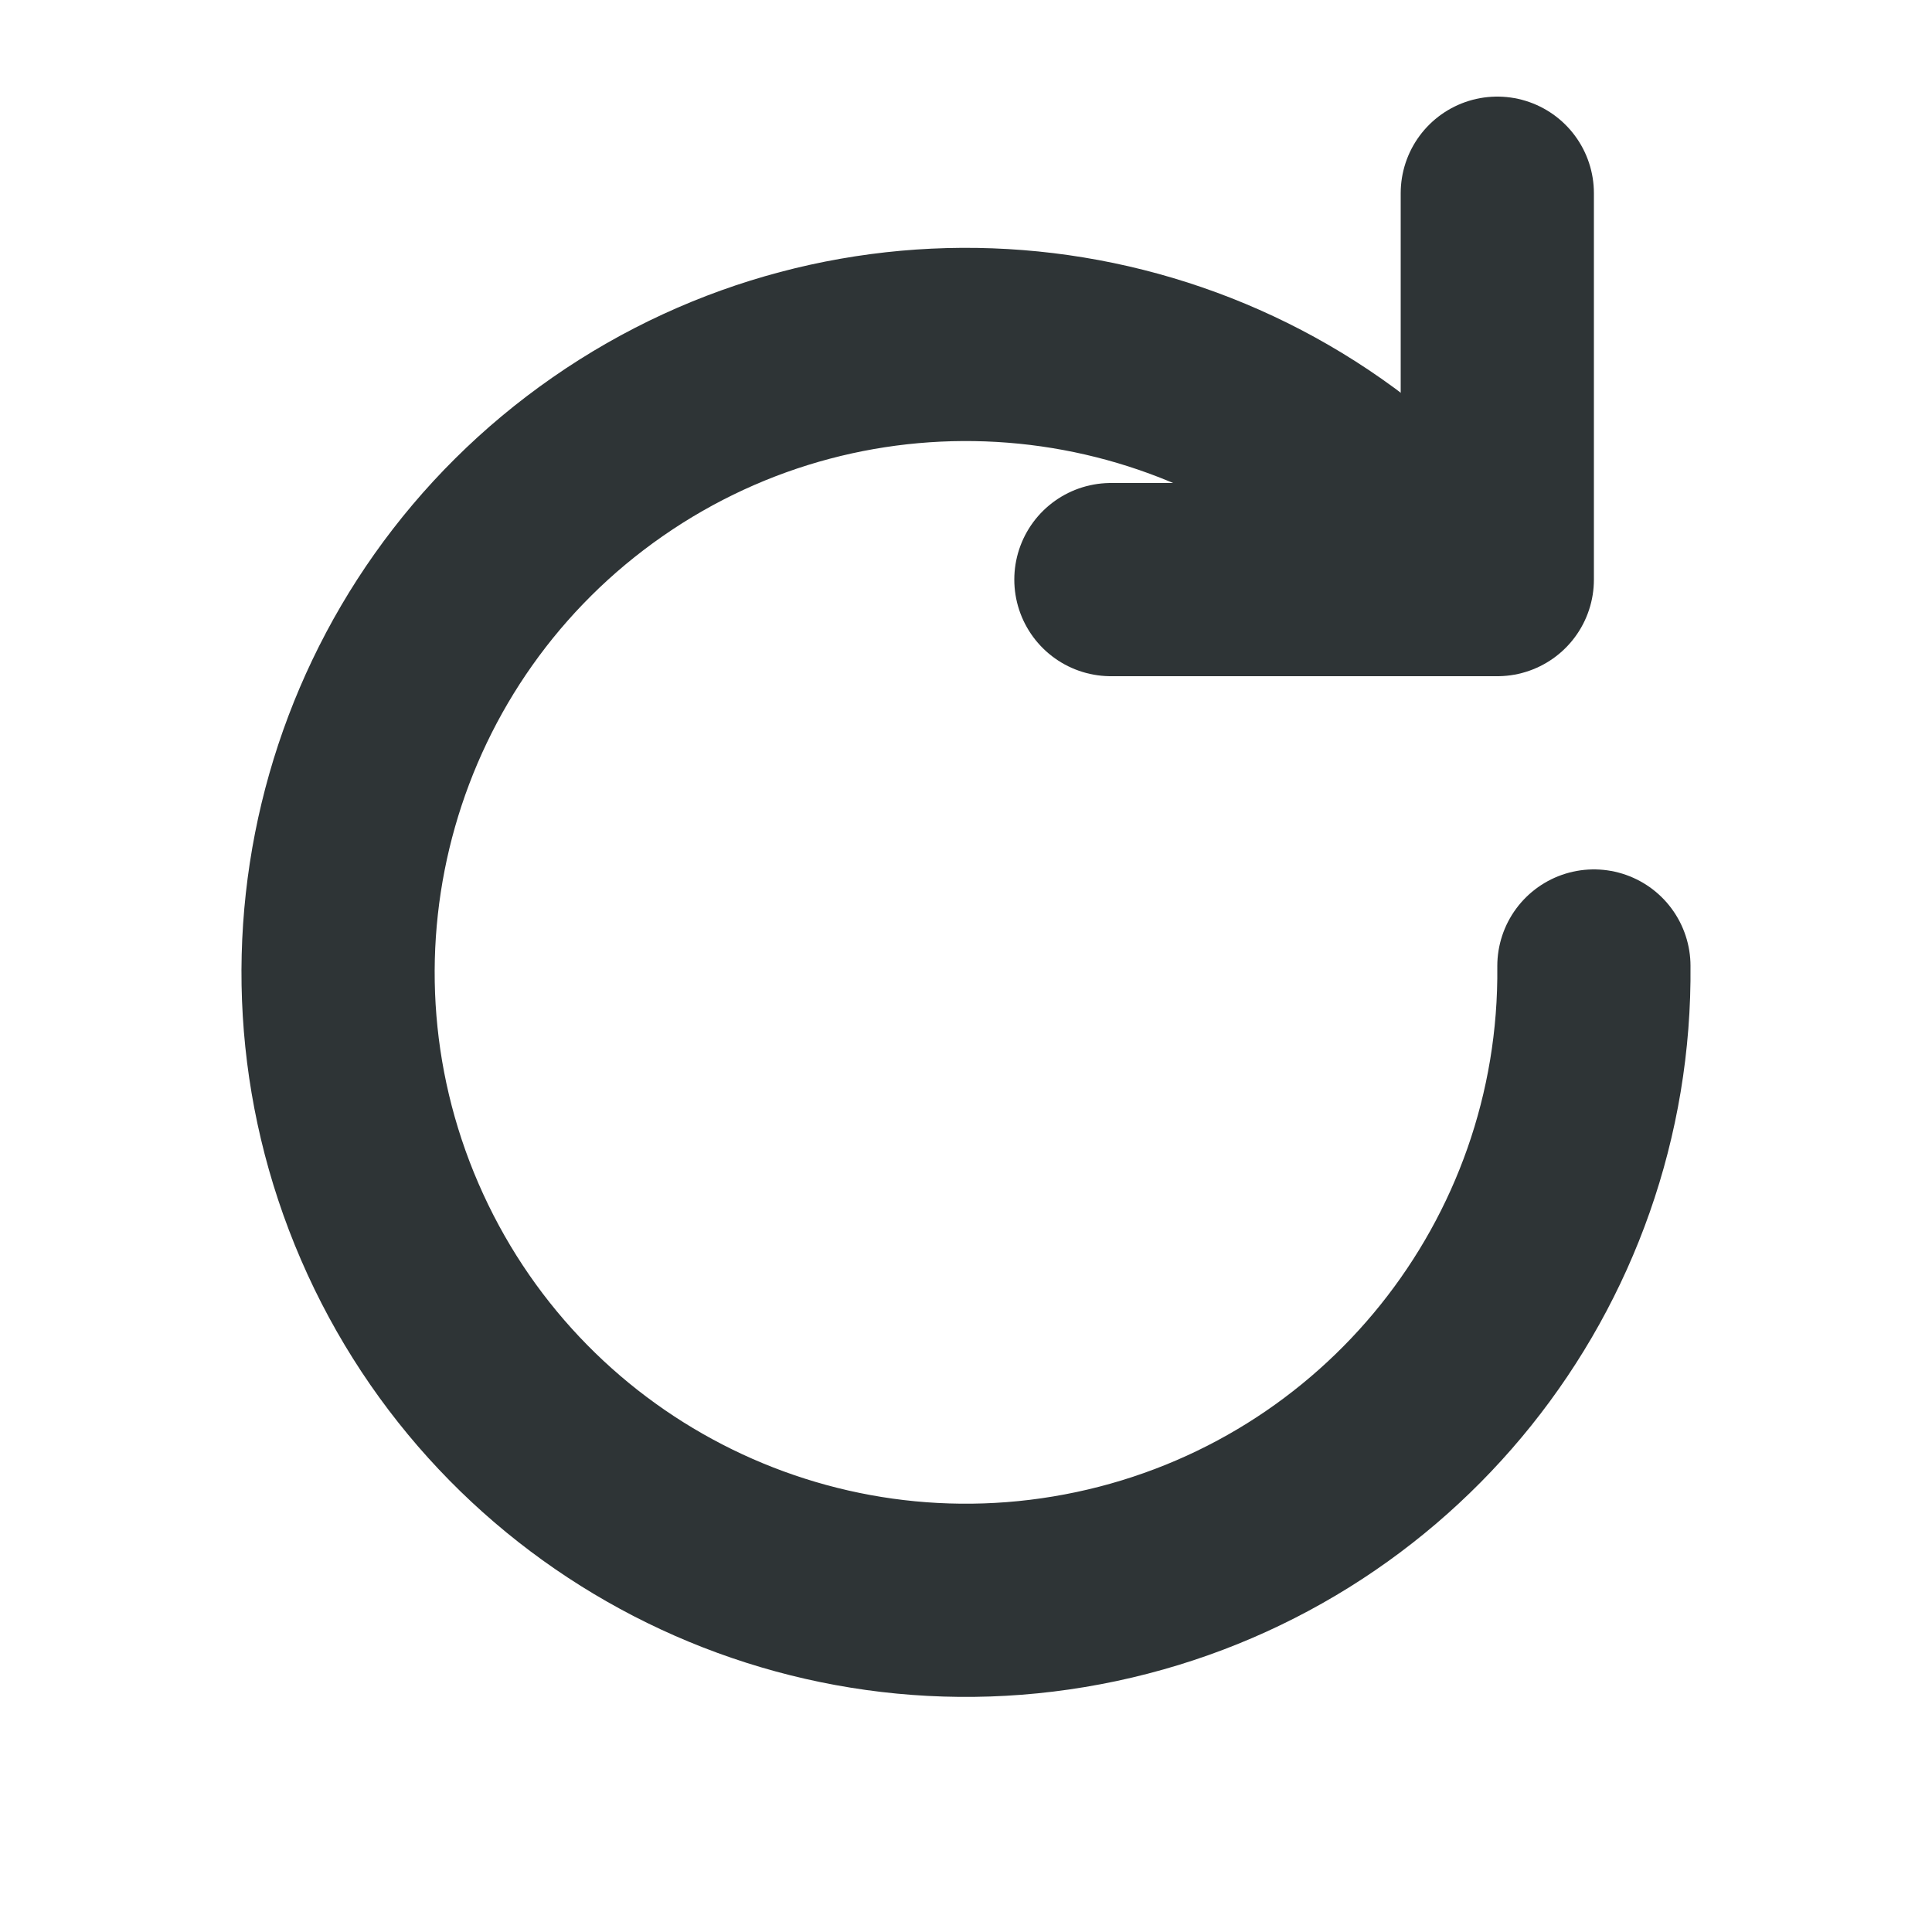
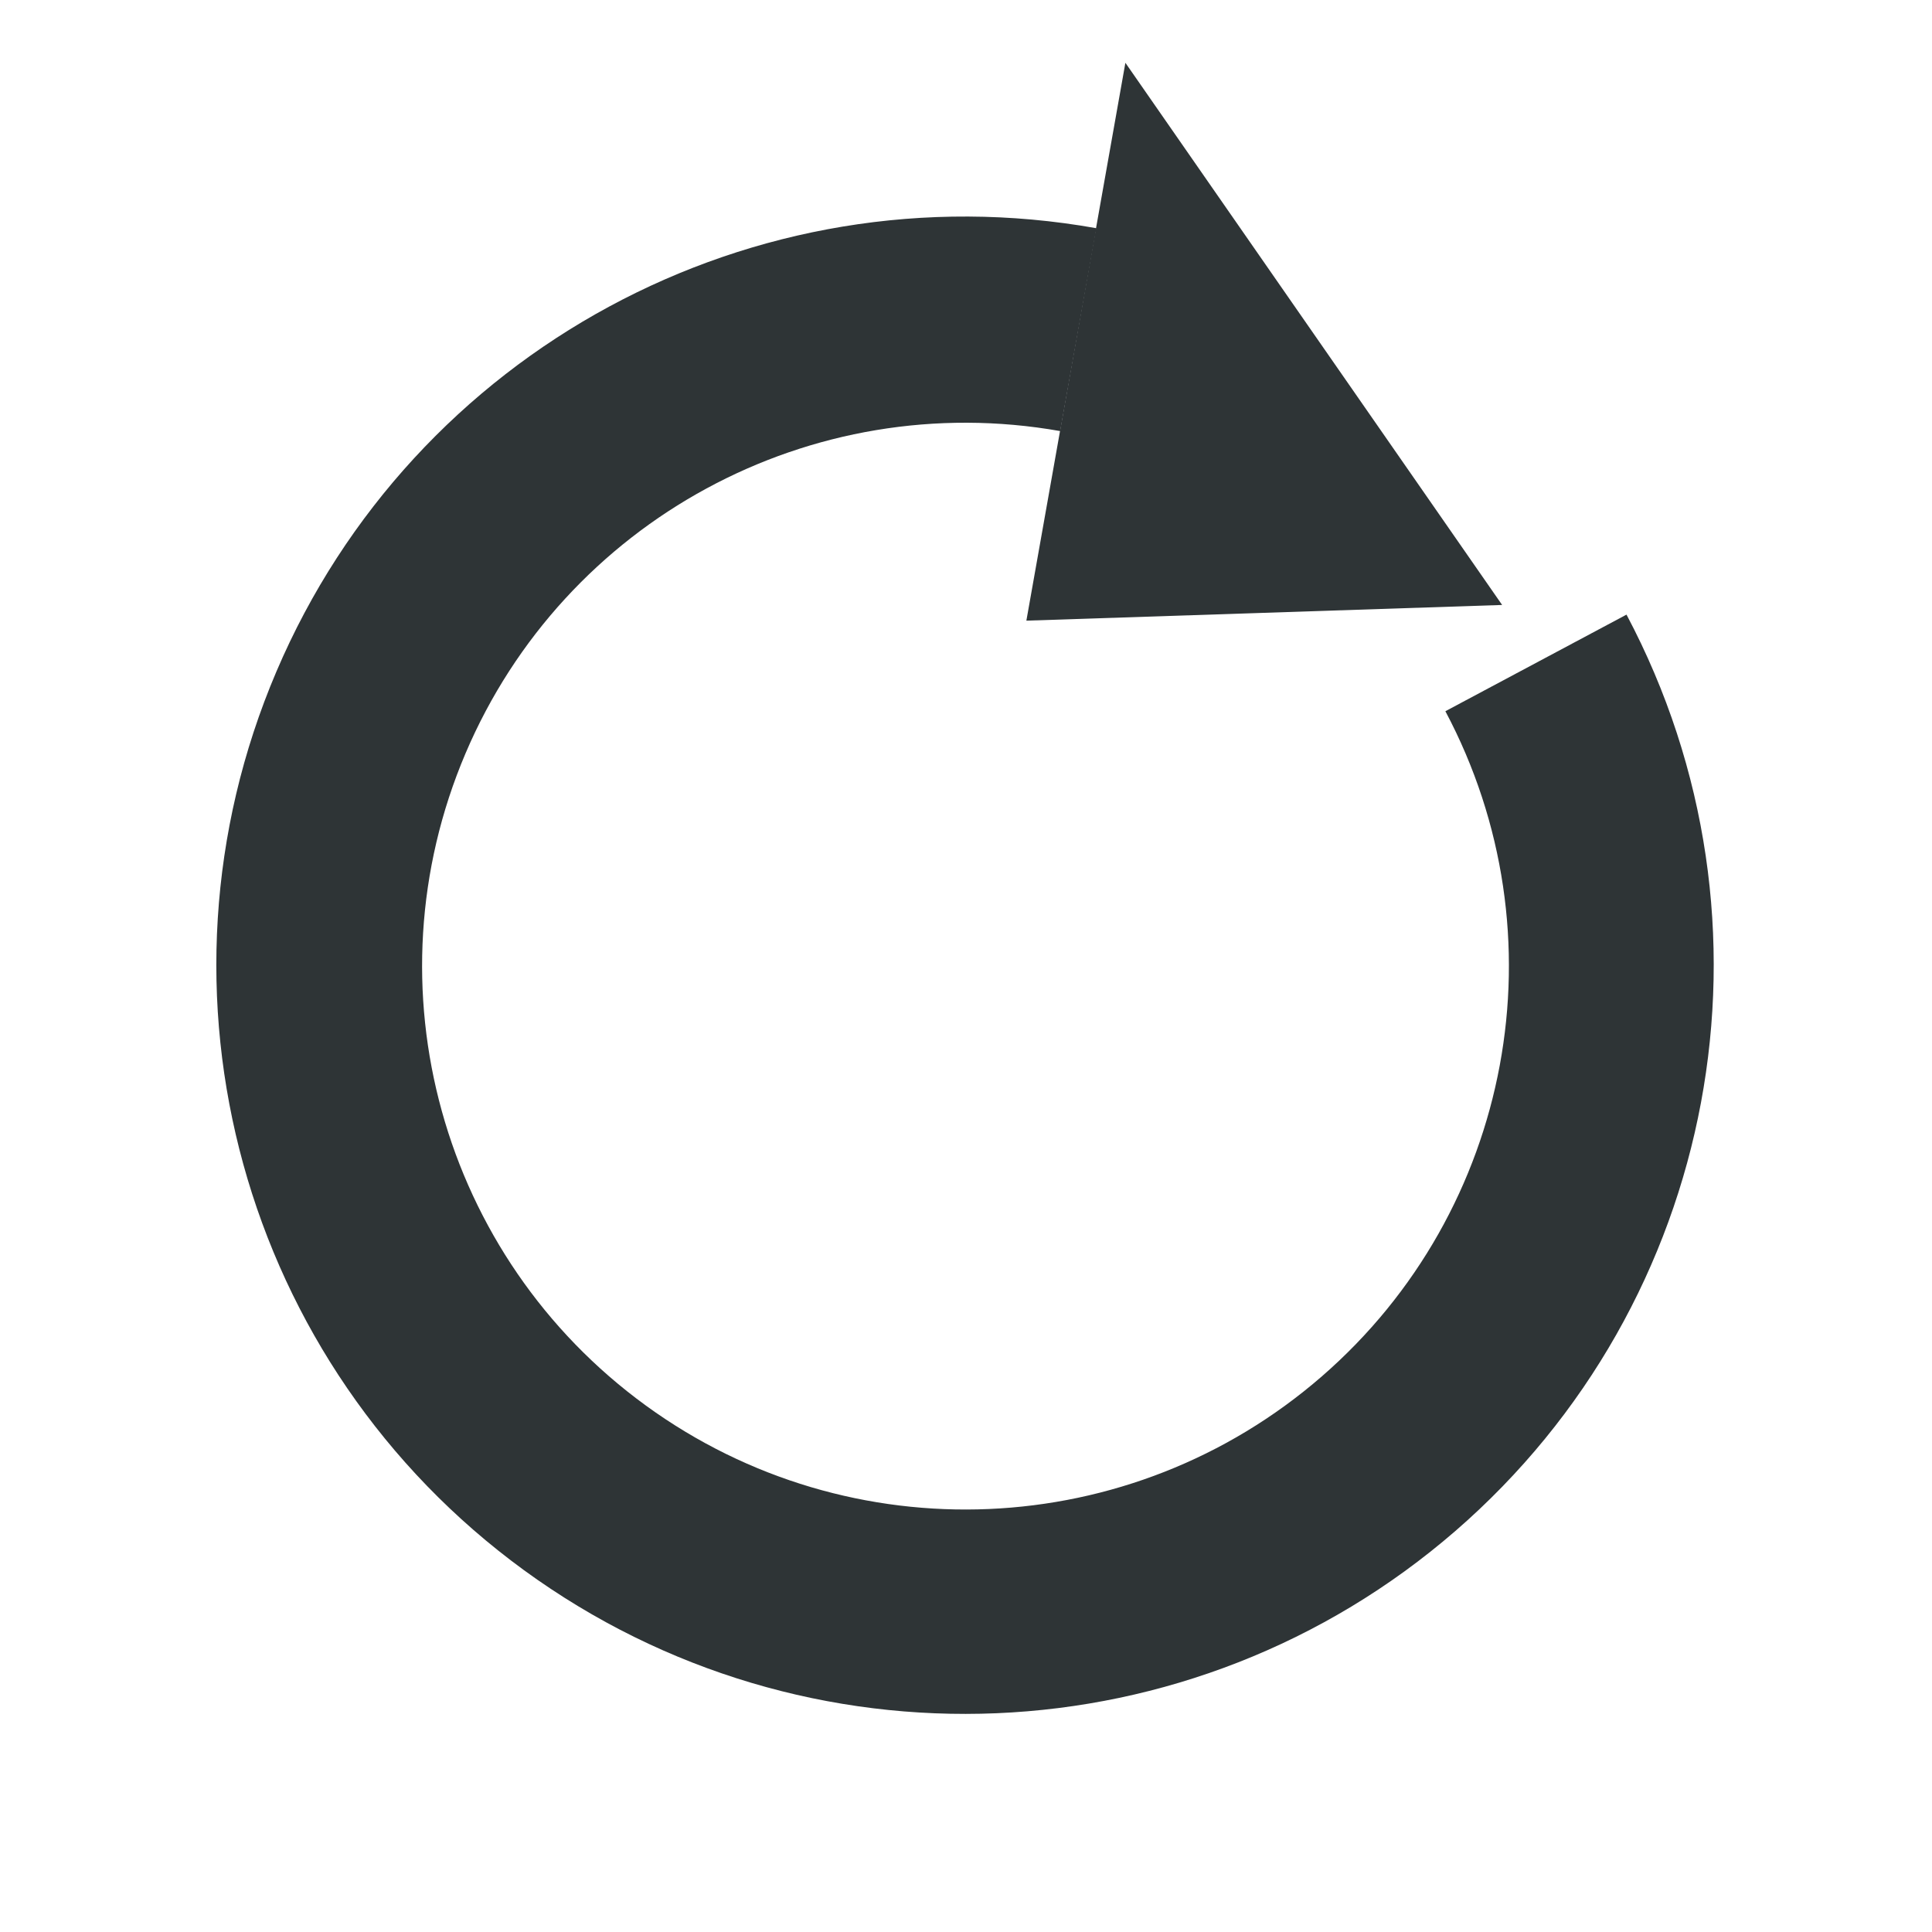
<svg xmlns="http://www.w3.org/2000/svg" width="16" height="16" viewBox="0 0 16 16">
-   <g fill="none" stroke="#2e3436" stroke-width="1.6" stroke-linecap="round" stroke-linejoin="round">
-     <path d="M13.2 8A5.2 5.2 0 1 1 11.6 4.3" />
-     <path d="M12.4 1.6v3.2H9.2" />
+   <g fill="#2e3436">
+     <path d="M13.47 5.09A6.2 6.2 0 1 1 9.08 1.89L8.78 3.57A4.5 4.5 0 1 0 11.97 5.89Z" />
+     <path d="M9.32 0.52L8.50 5.14L12.44 5.01Z" />
  </g>
</svg>
